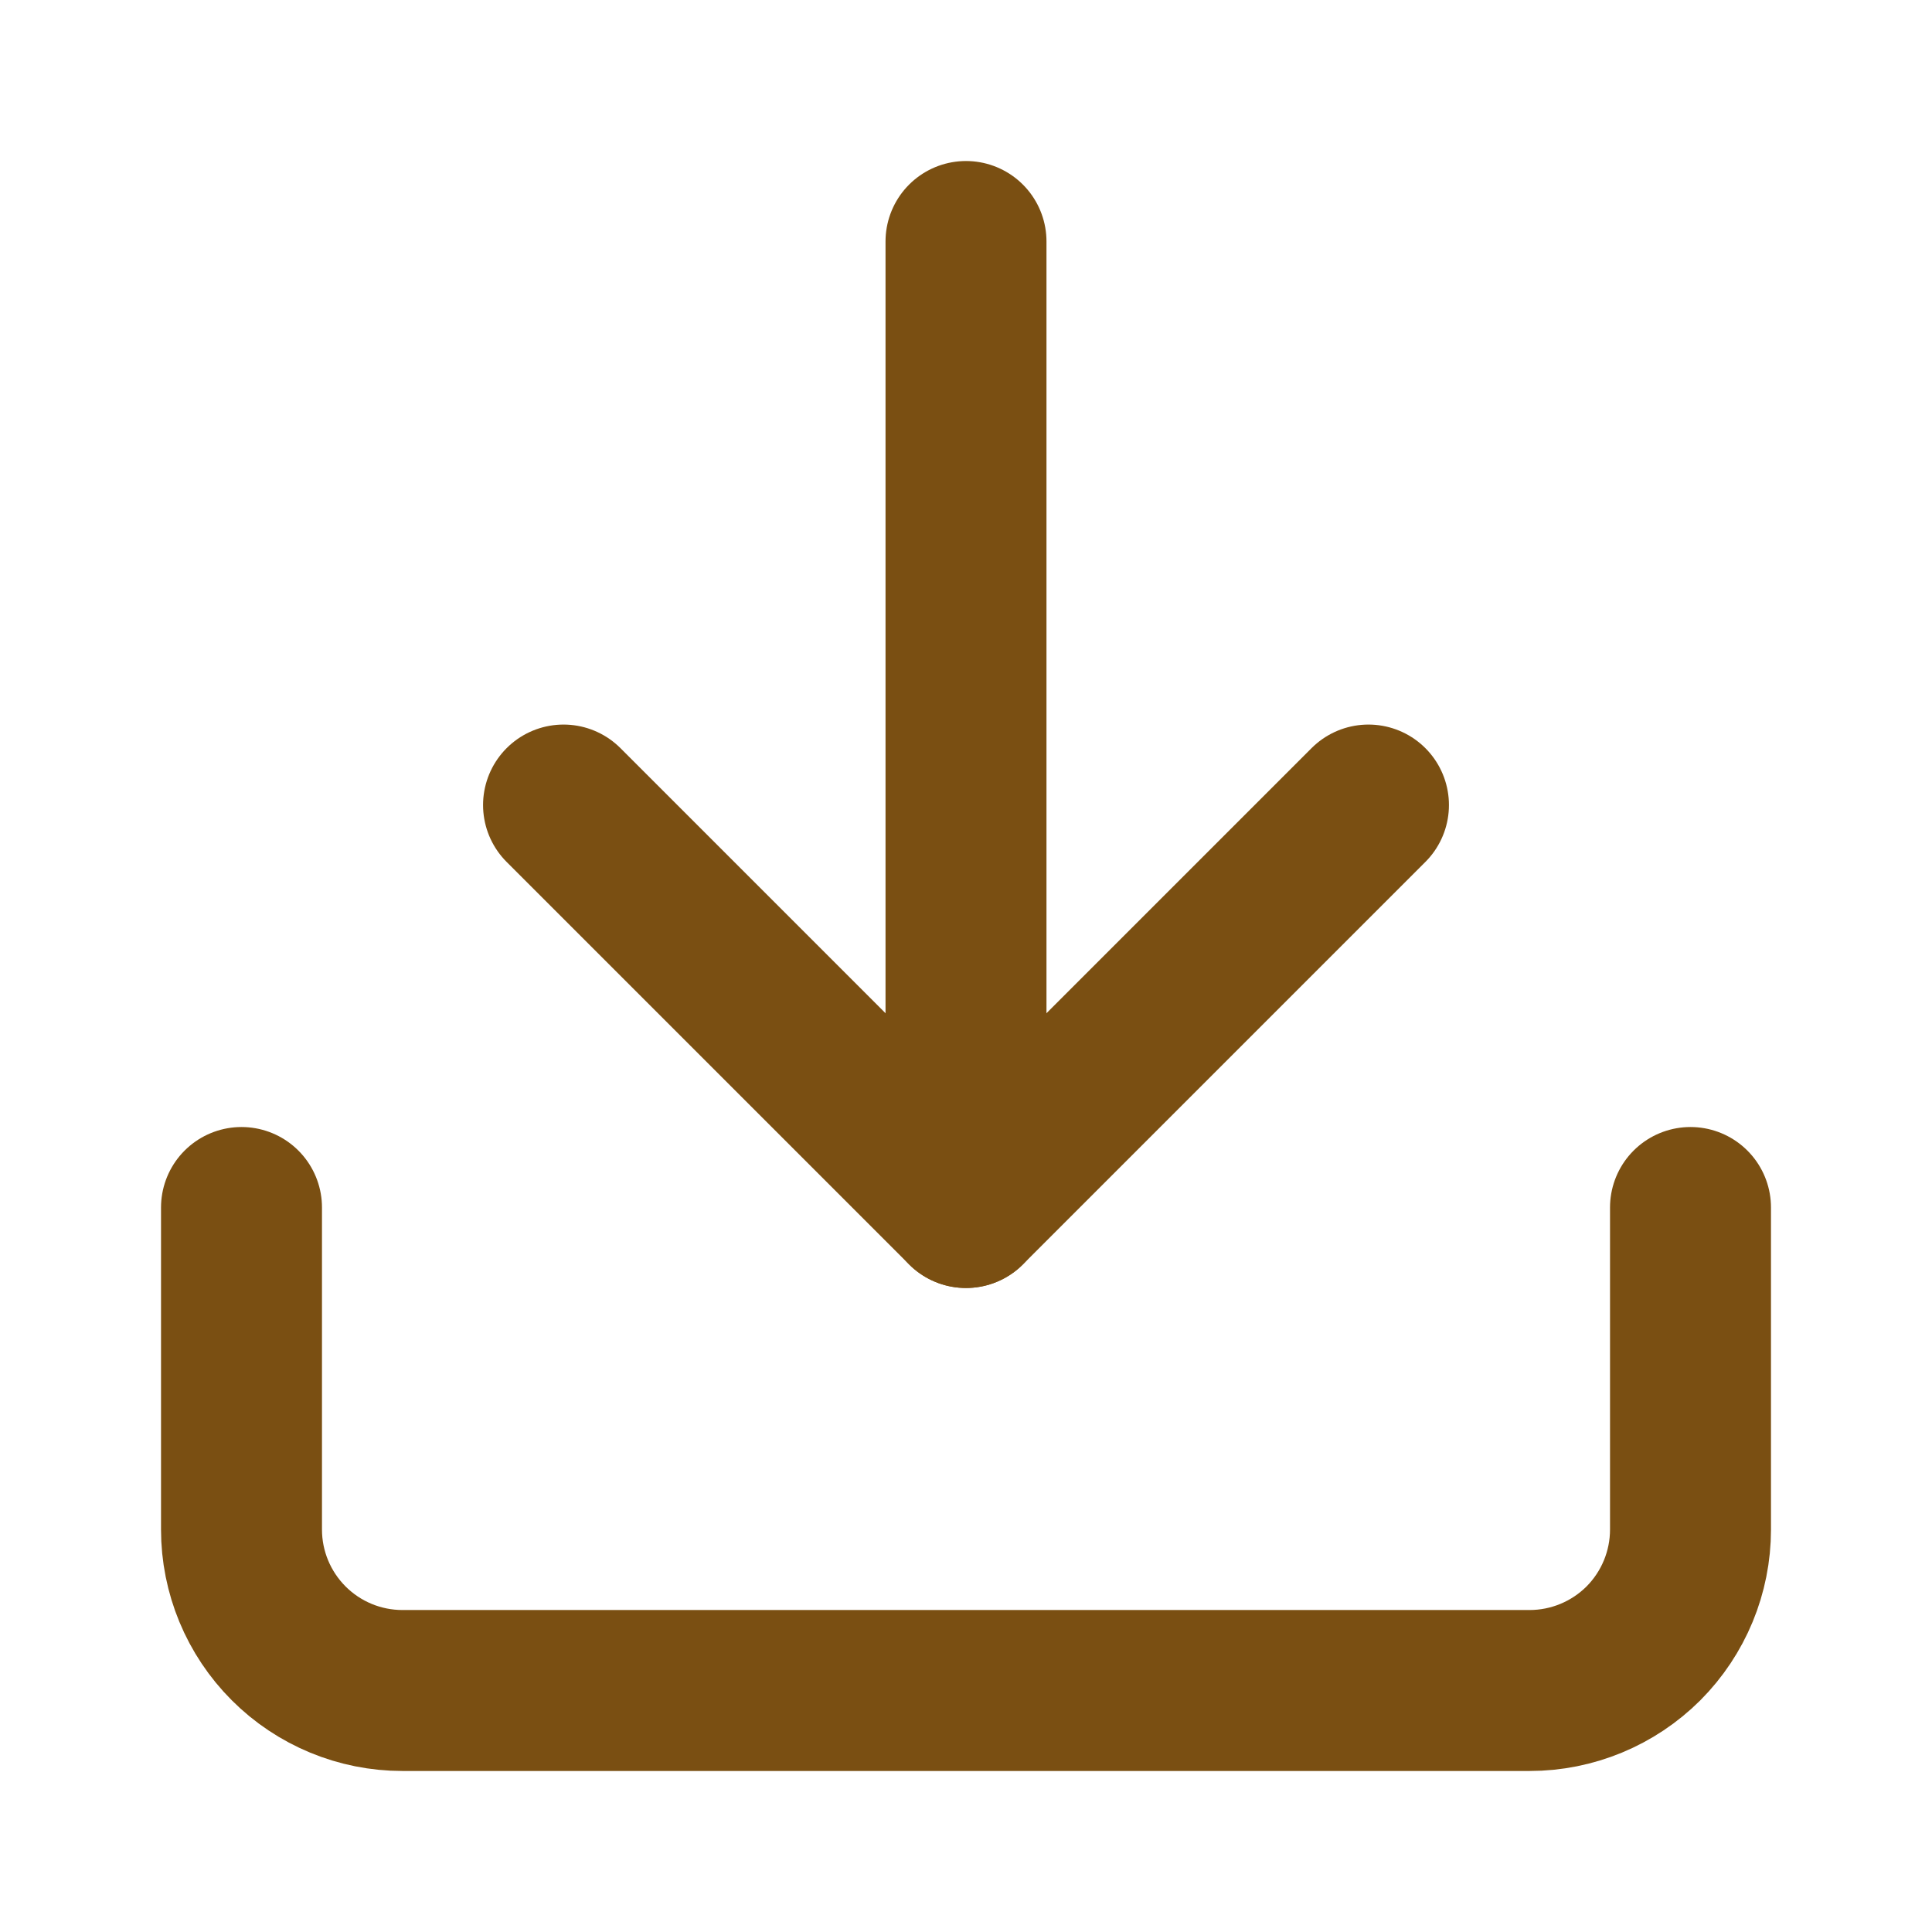
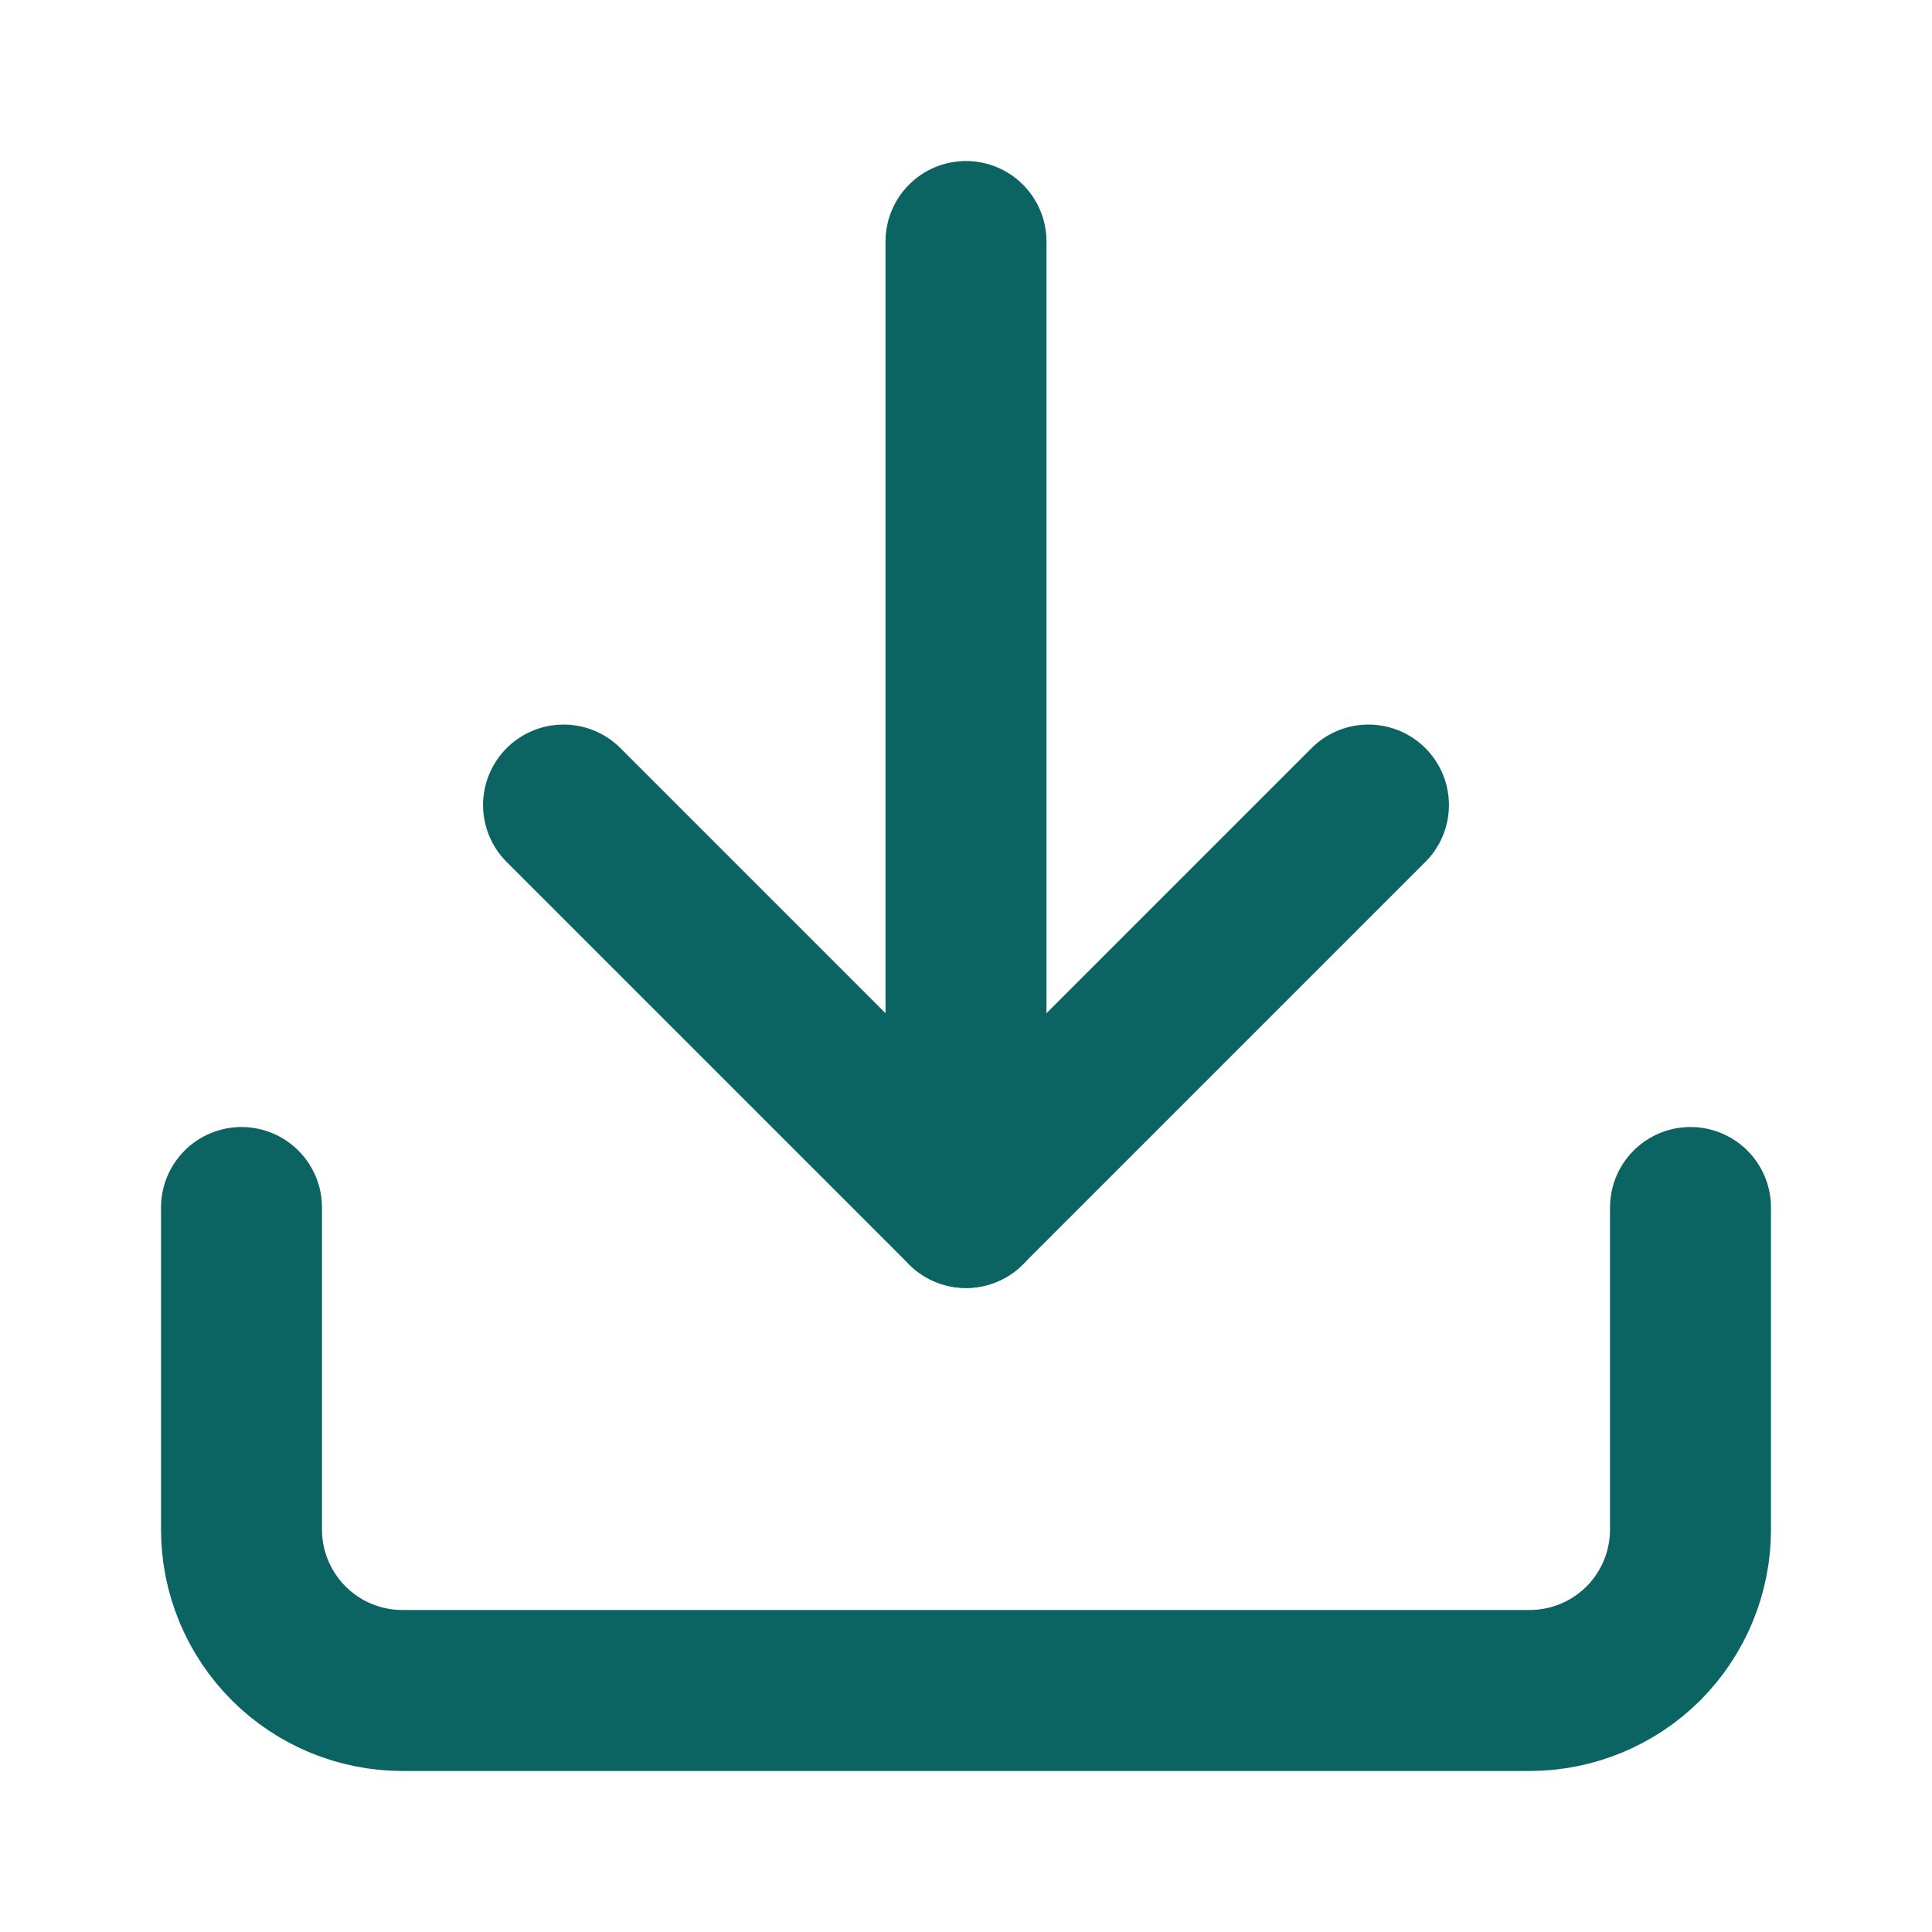
<svg xmlns="http://www.w3.org/2000/svg" preserveAspectRatio="none" overflow="visible" style="display: block;" width="16" height="16" viewBox="0 0 16 16" fill="none">
  <g id="icone dl">
-     <path id="Vector" d="M14 10V12.667C14 13.02 13.86 13.359 13.61 13.61C13.359 13.86 13.02 14 12.667 14H3.333C2.98 14 2.641 13.86 2.391 13.61C2.14 13.359 2 13.02 2 12.667V10" stroke-width="1.333" stroke-linecap="round" stroke-linejoin="round" stroke="#7A4F12" />
-     <path id="Vector_2" d="M4.667 6.667L8 10L11.333 6.667" stroke-width="1.333" stroke-linecap="round" stroke-linejoin="round" stroke="#7A4F12" />
-     <path id="Vector_3" d="M8 10V2" stroke-width="1.333" stroke-linecap="round" stroke-linejoin="round" stroke="#7A4F12" />
+     <path id="Vector" d="M14 10V12.667C14 13.02 13.86 13.359 13.61 13.61C13.359 13.86 13.02 14 12.667 14H3.333C2.98 14 2.641 13.86 2.391 13.61C2.14 13.359 2 13.02 2 12.667V10" stroke-width="1.333" stroke-linecap="round" stroke-linejoin="round" stroke="#0B6461" />
+     <path id="Vector_2" d="M4.667 6.667L8 10L11.333 6.667" stroke-width="1.333" stroke-linecap="round" stroke-linejoin="round" stroke="#0B6461" />
+     <path id="Vector_3" d="M8 10V2" stroke-width="1.333" stroke-linecap="round" stroke-linejoin="round" stroke="#0B6461" />
  </g>
</svg>
